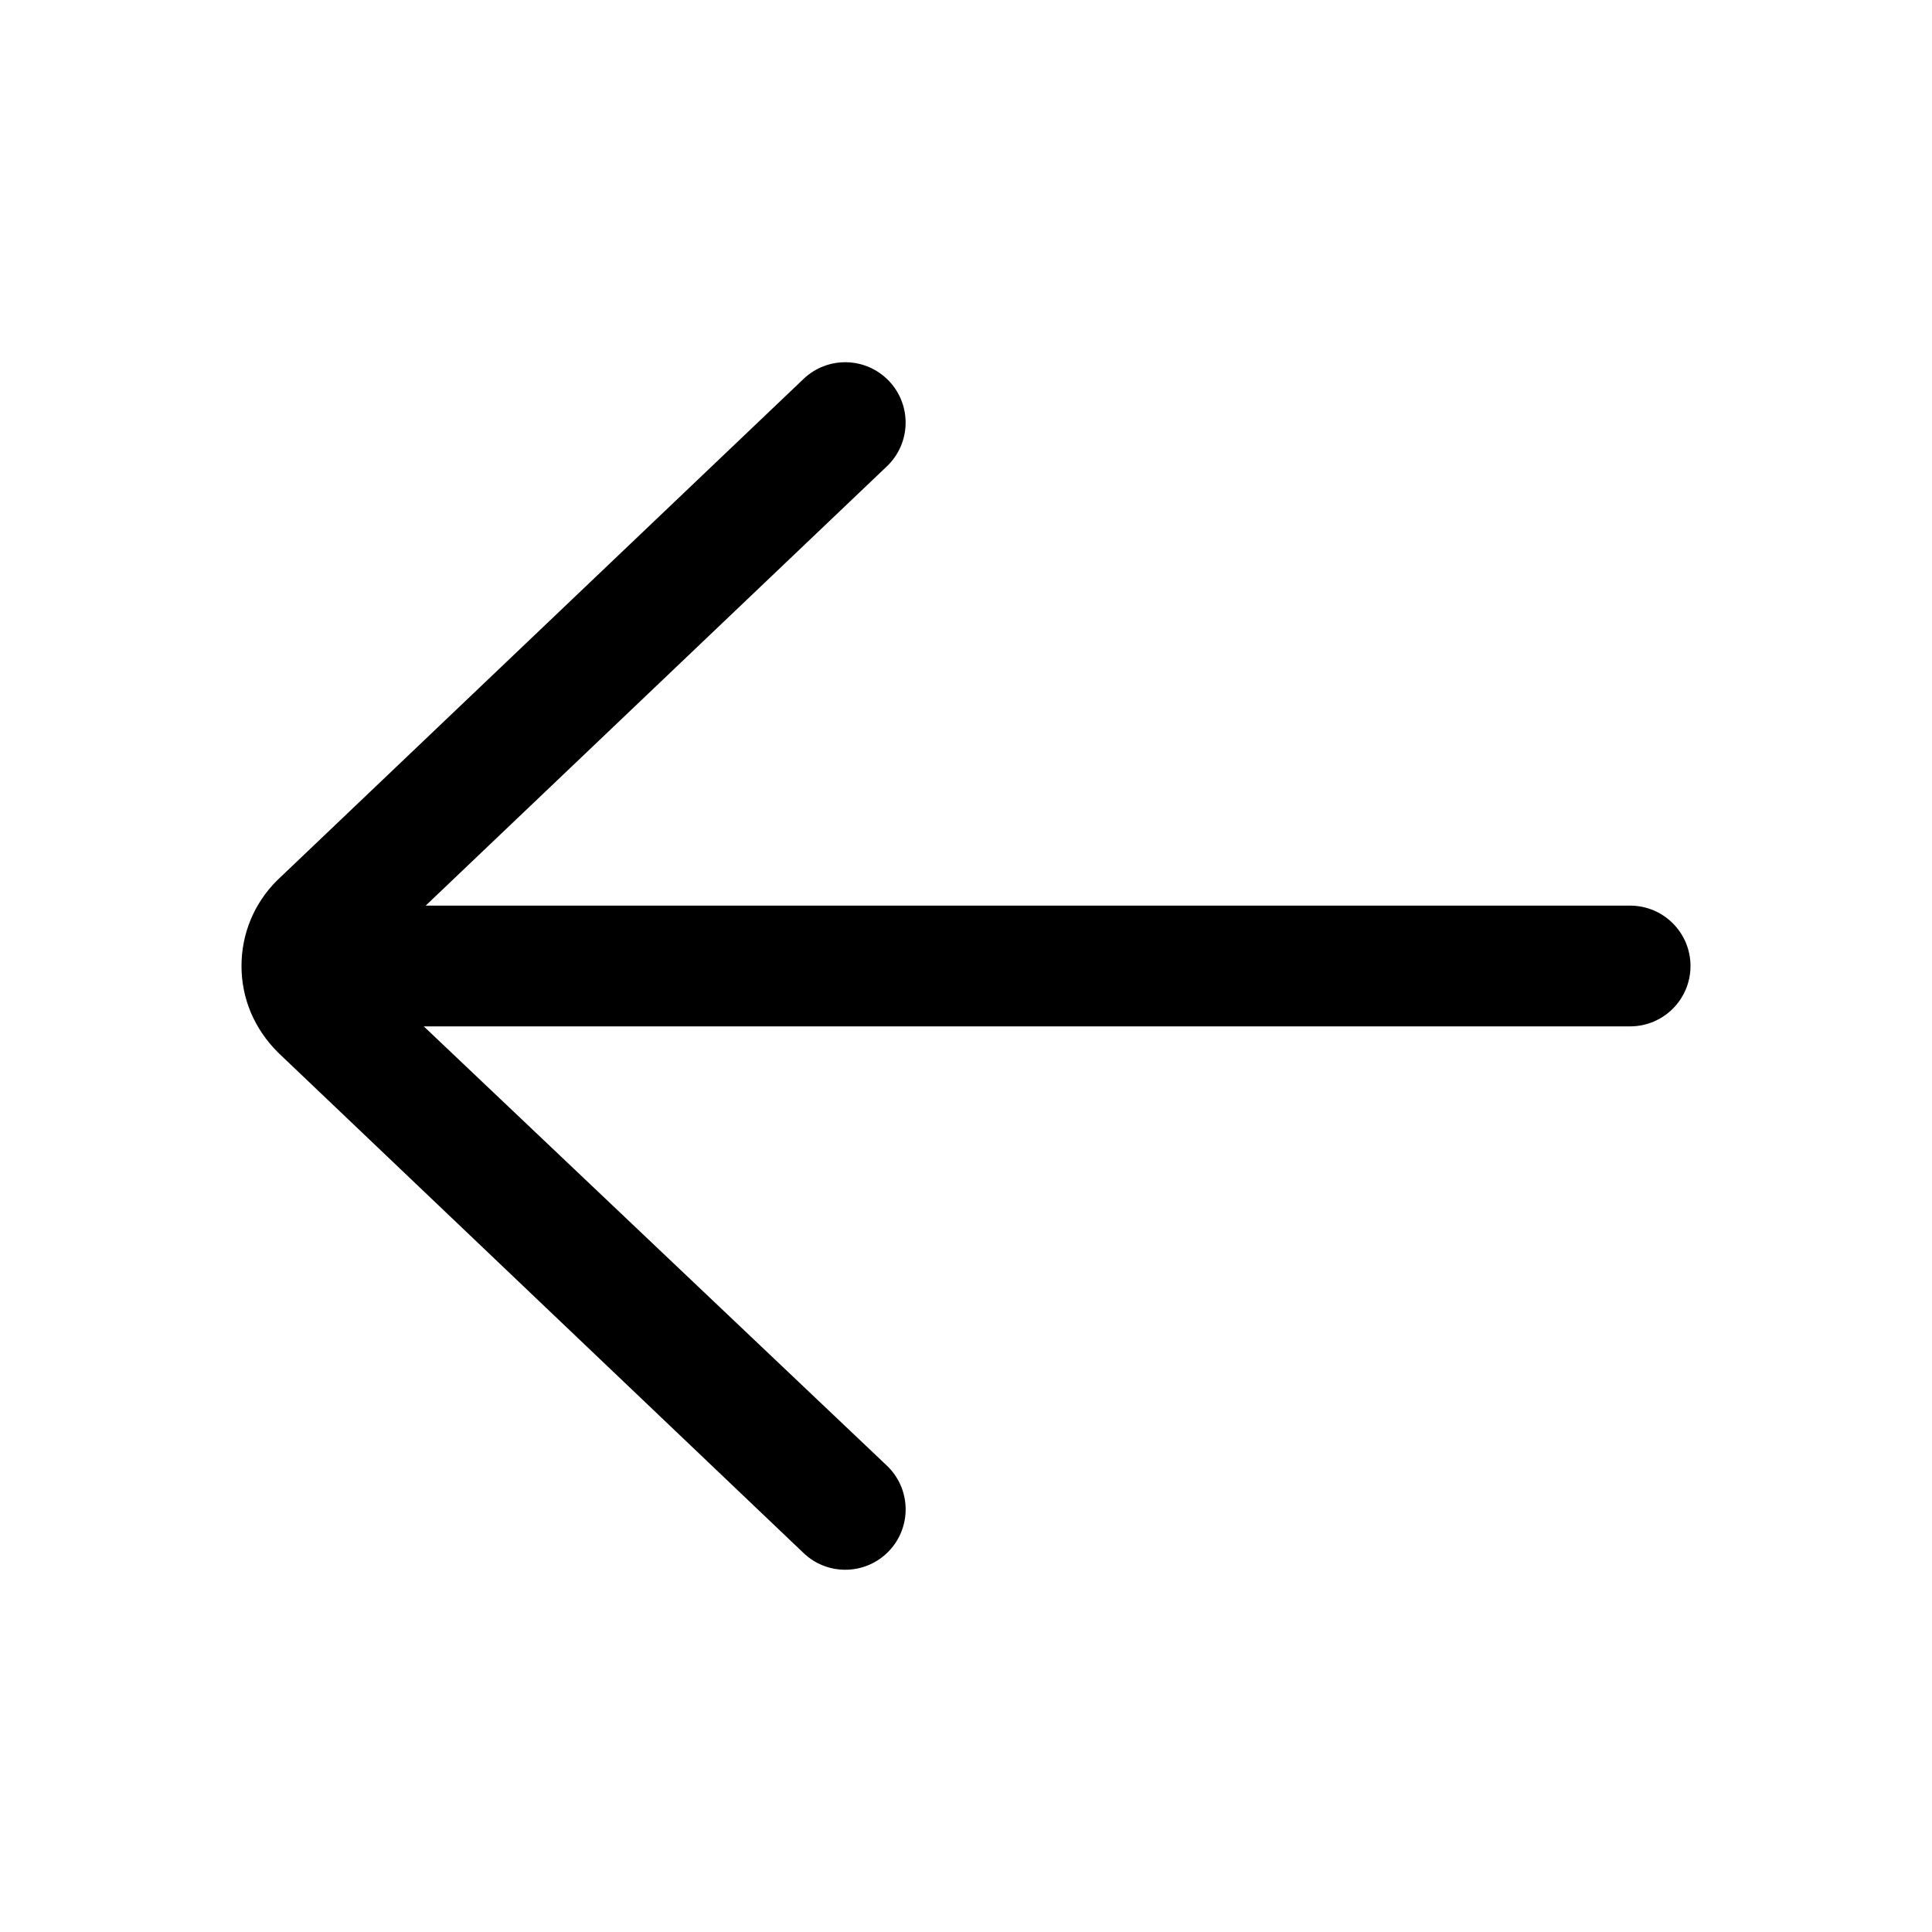
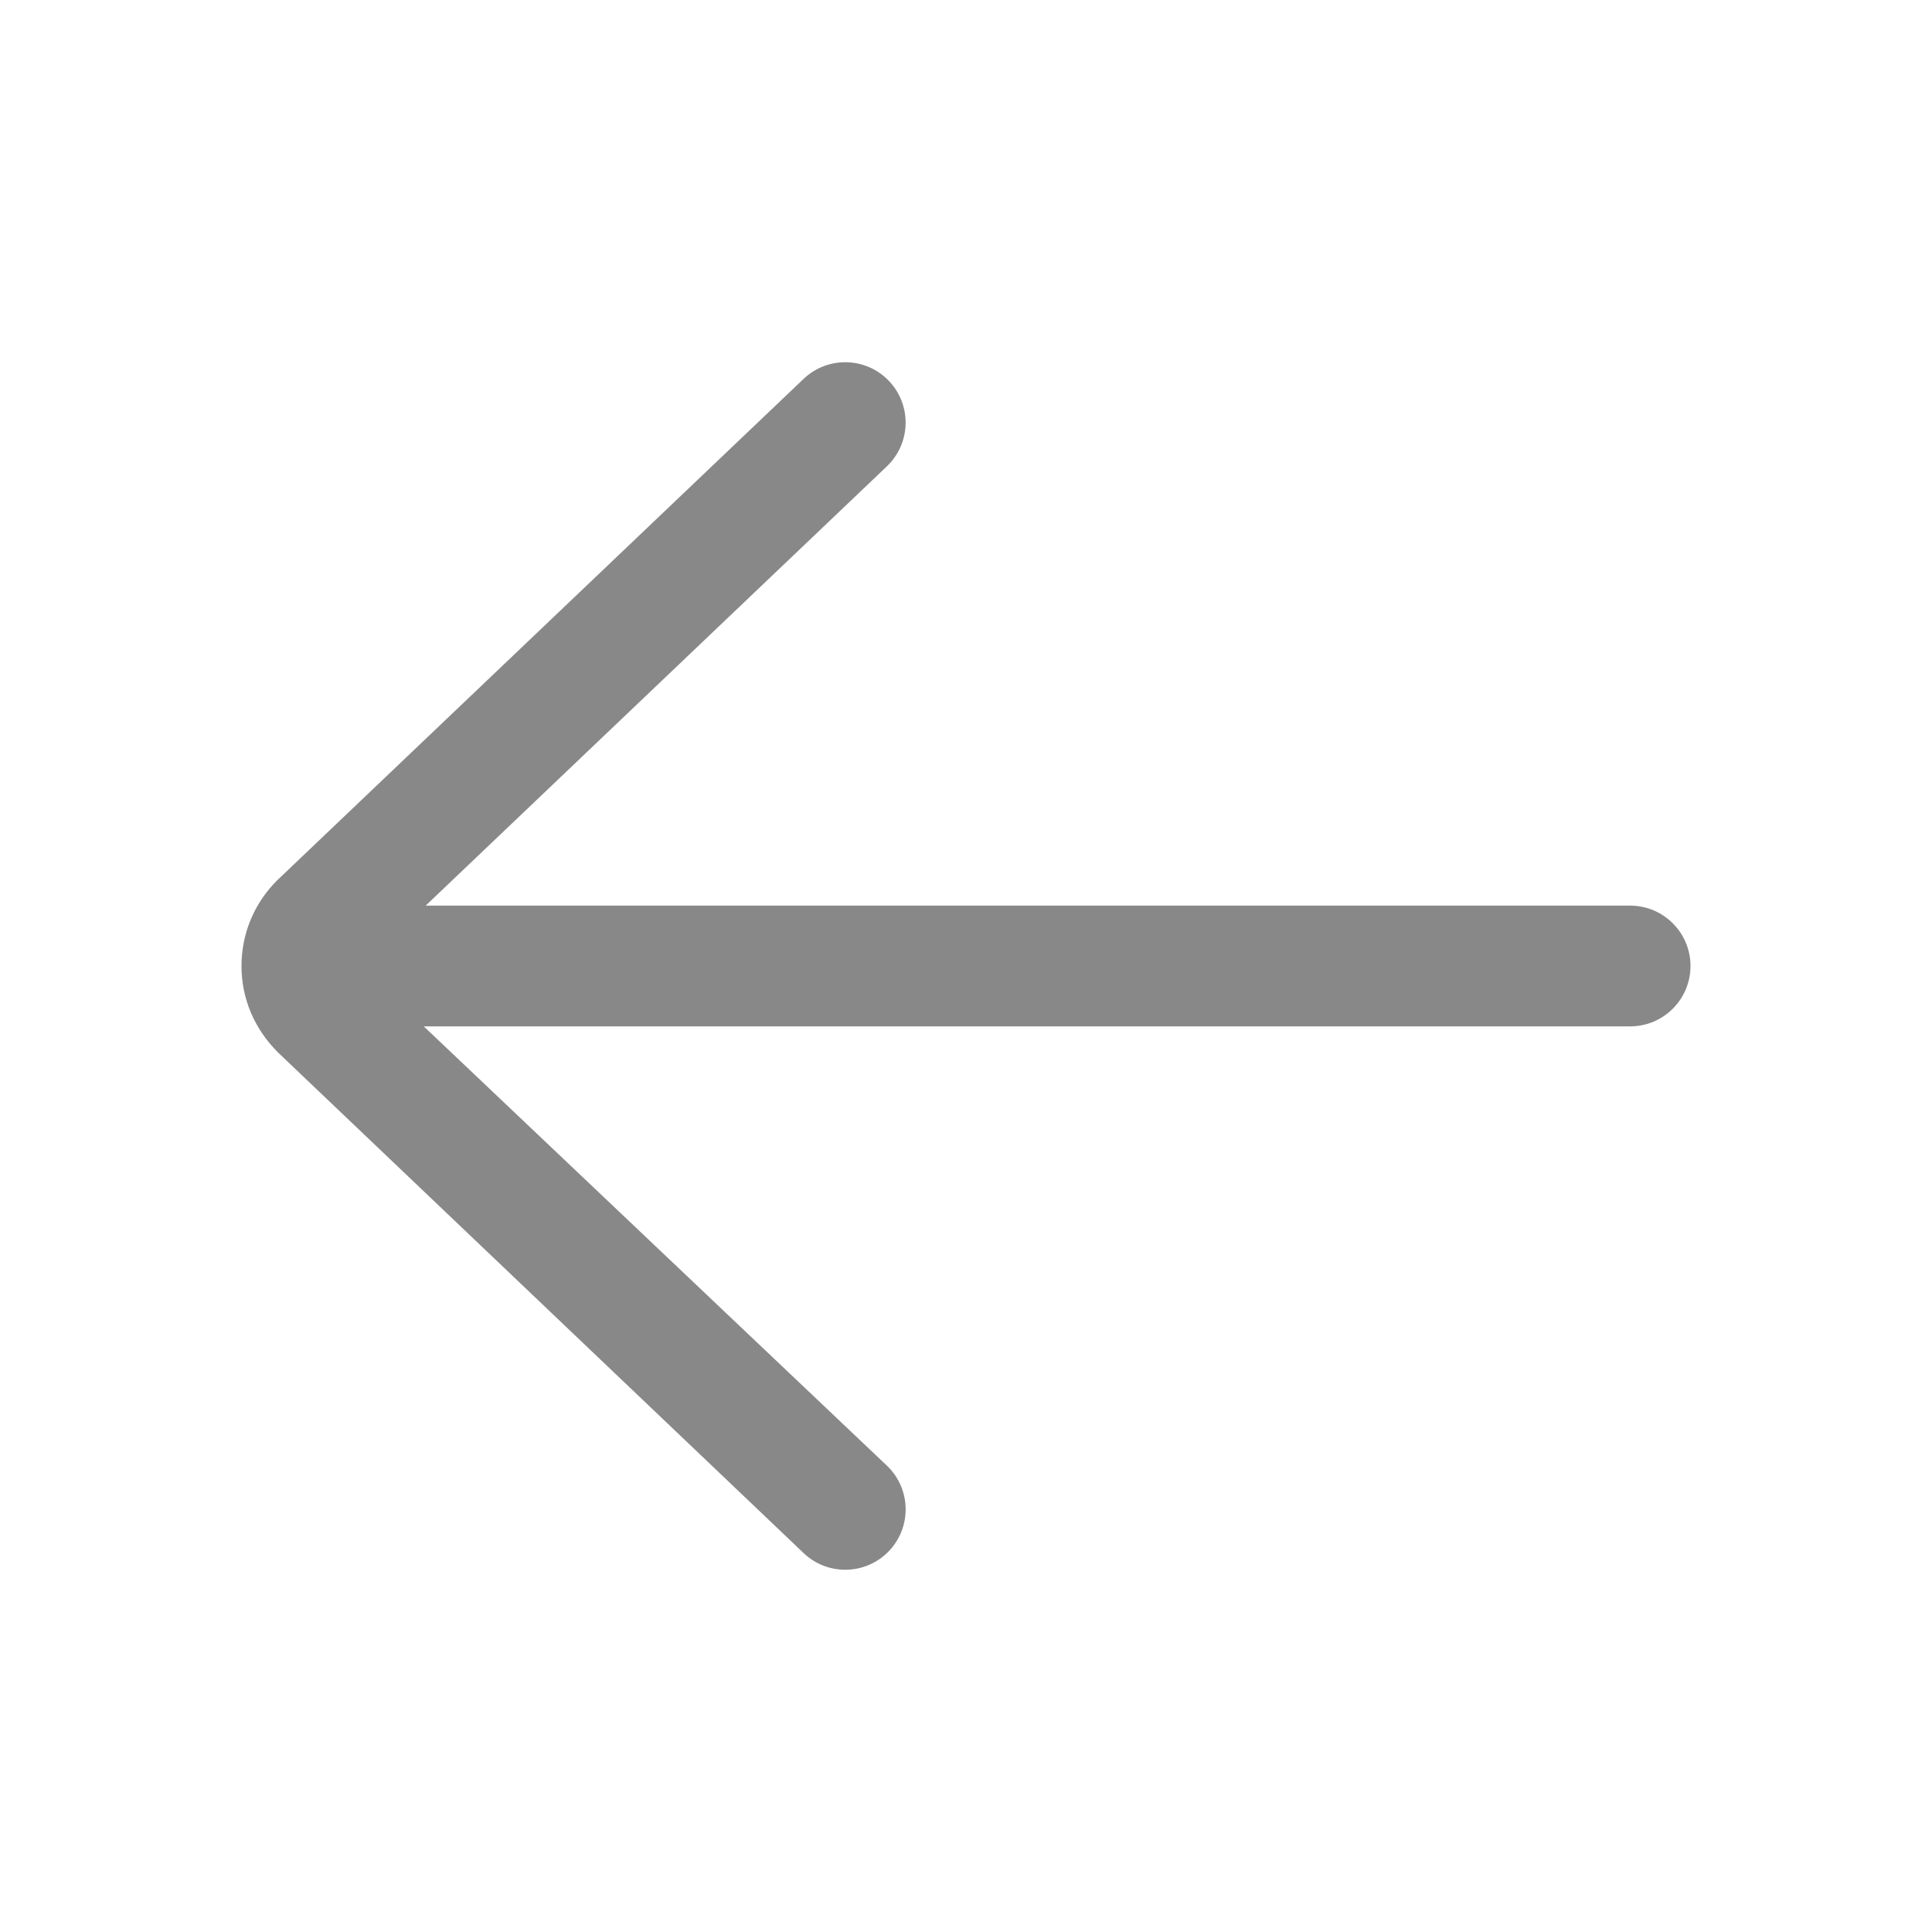
- <svg xmlns="http://www.w3.org/2000/svg" id="Layer" enable-background="new 0 0 64 64" height="512" viewBox="0 0 64 64" width="512">
+ <svg xmlns="http://www.w3.org/2000/svg" id="Layer" enable-background="new 0 0 64 64" viewBox="0 0 64 64" style="fill:#888888;">
  <path d="m54 30h-39.899l15.278-14.552c.8-.762.831-2.028.069-2.828-.761-.799-2.027-.831-2.828-.069l-17.448 16.62c-.755.756-1.172 1.76-1.172 2.829 0 1.068.417 2.073 1.207 2.862l17.414 16.586c.387.369.883.552 1.379.552.528 0 1.056-.208 1.449-.621.762-.8.731-2.065-.069-2.827l-15.342-14.552h39.962c1.104 0 2-.896 2-2s-.896-2-2-2z" />
</svg>
